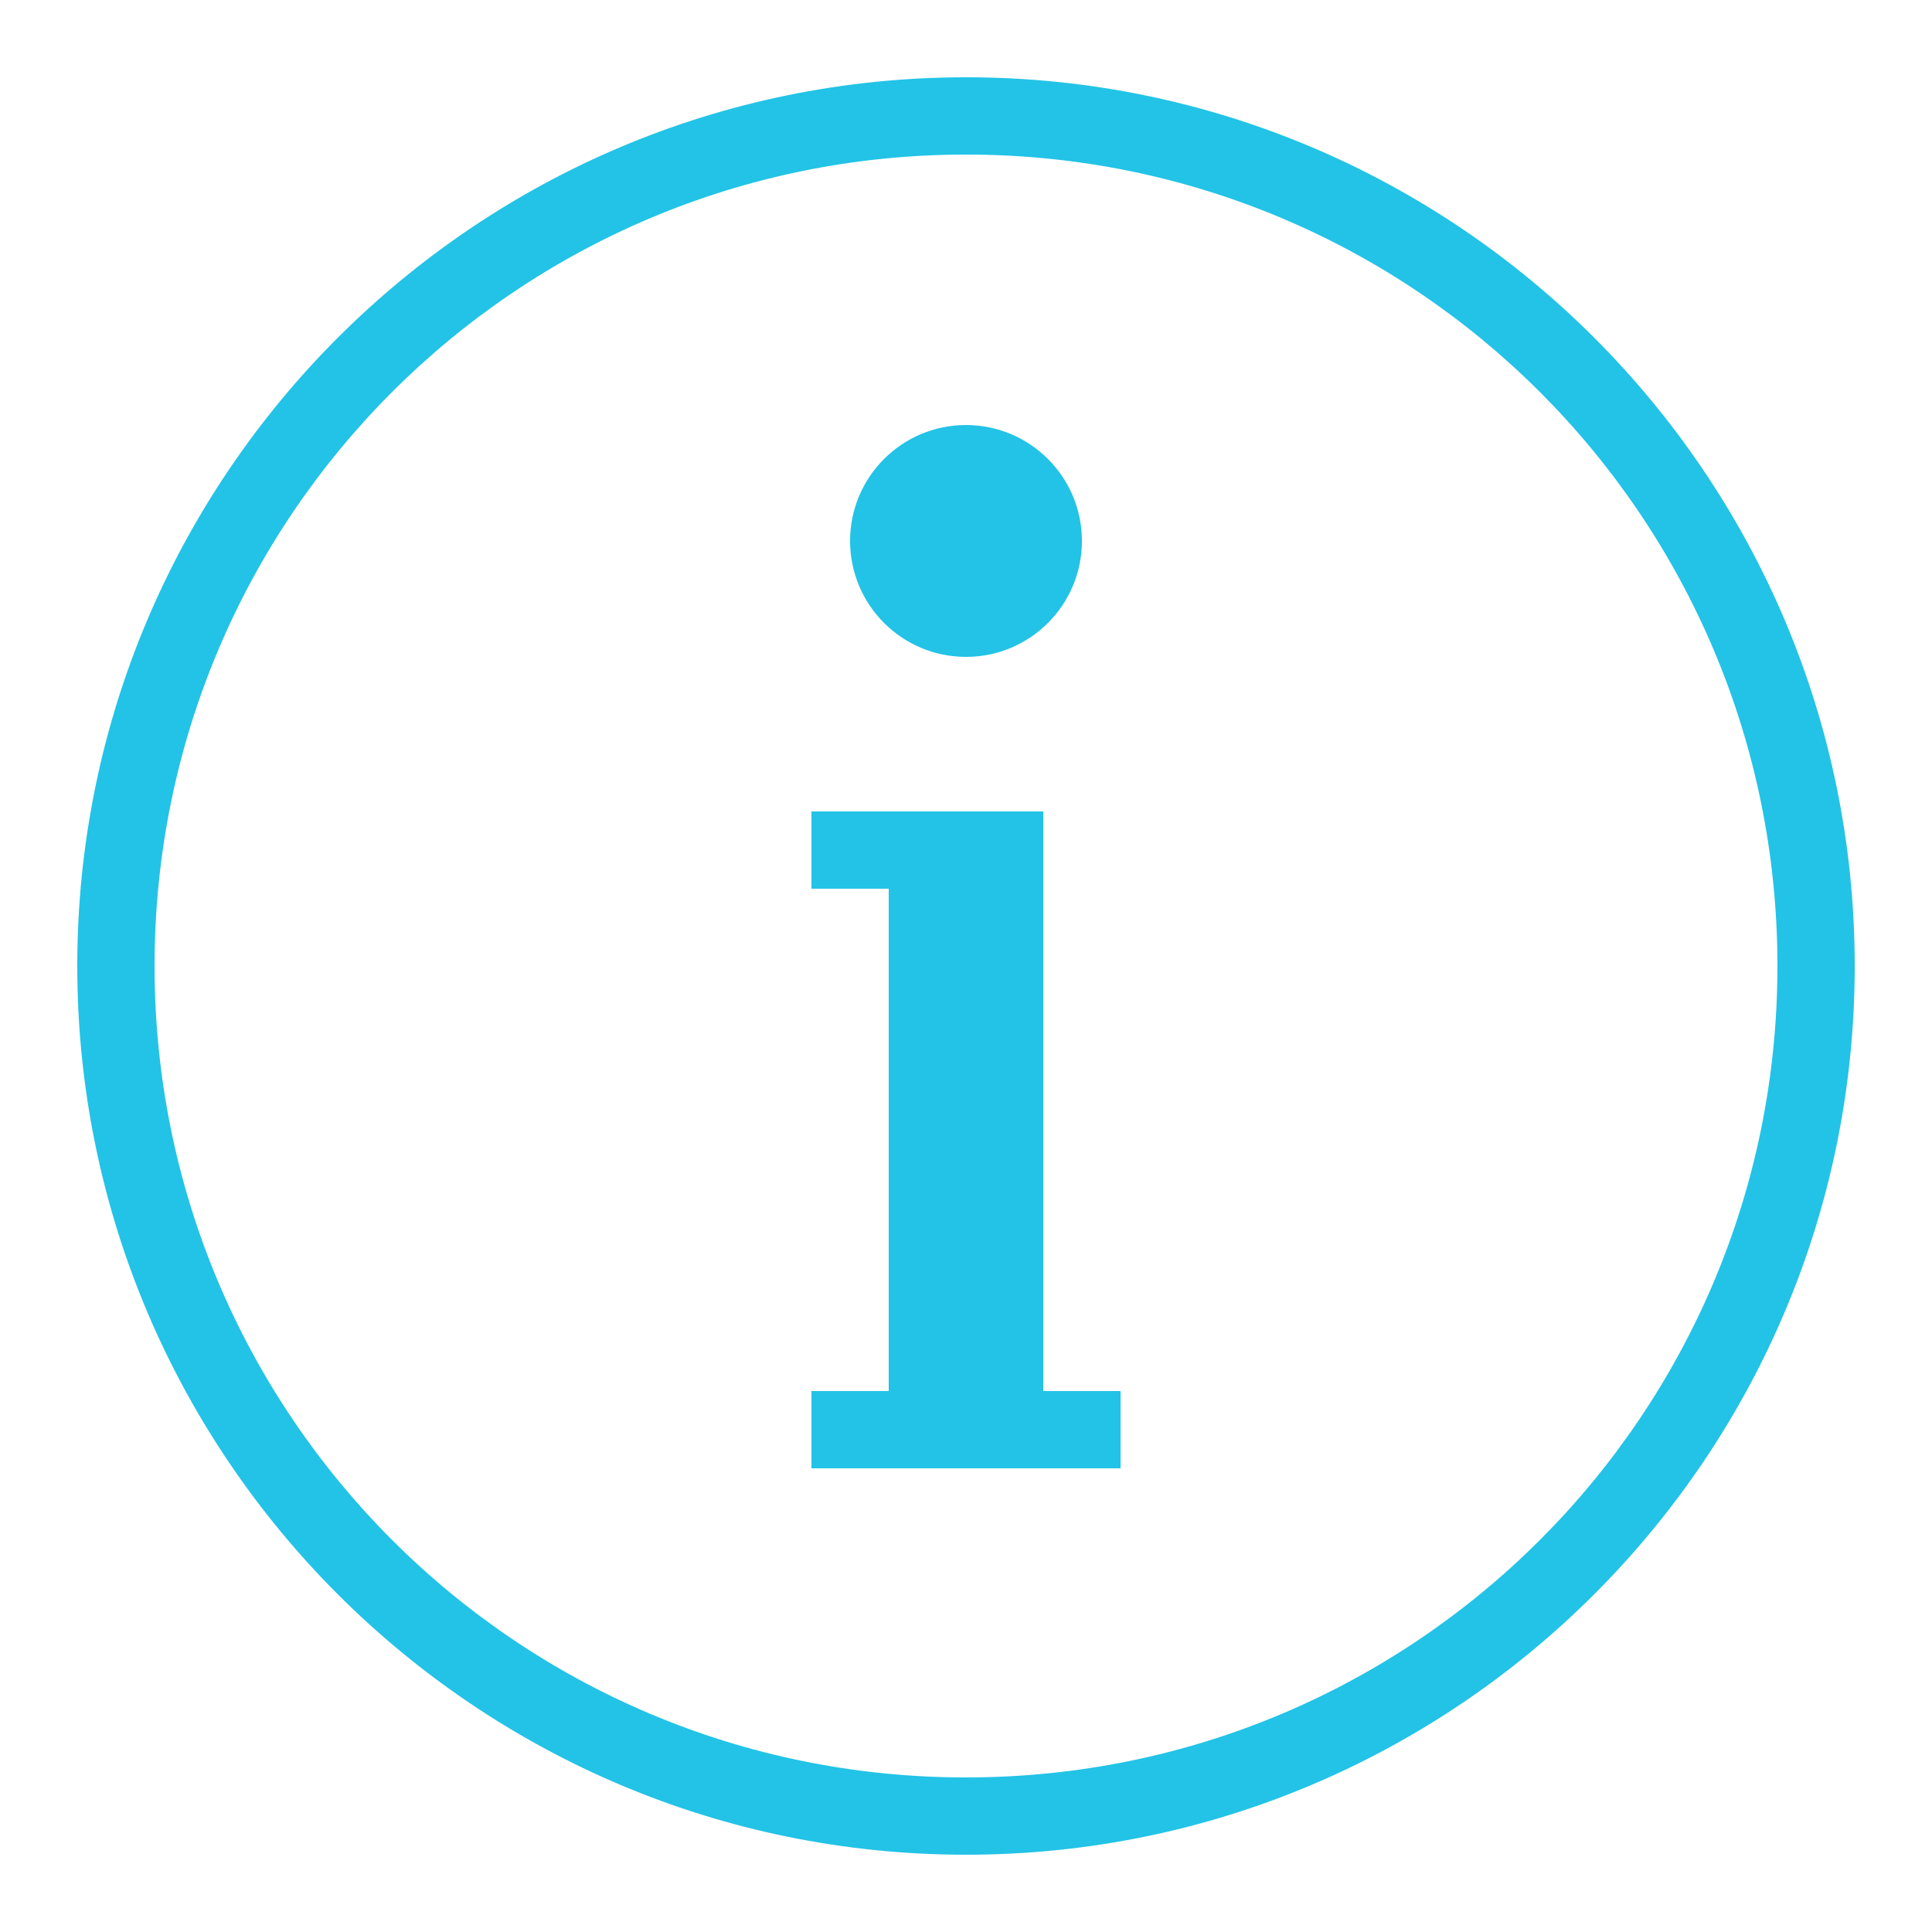
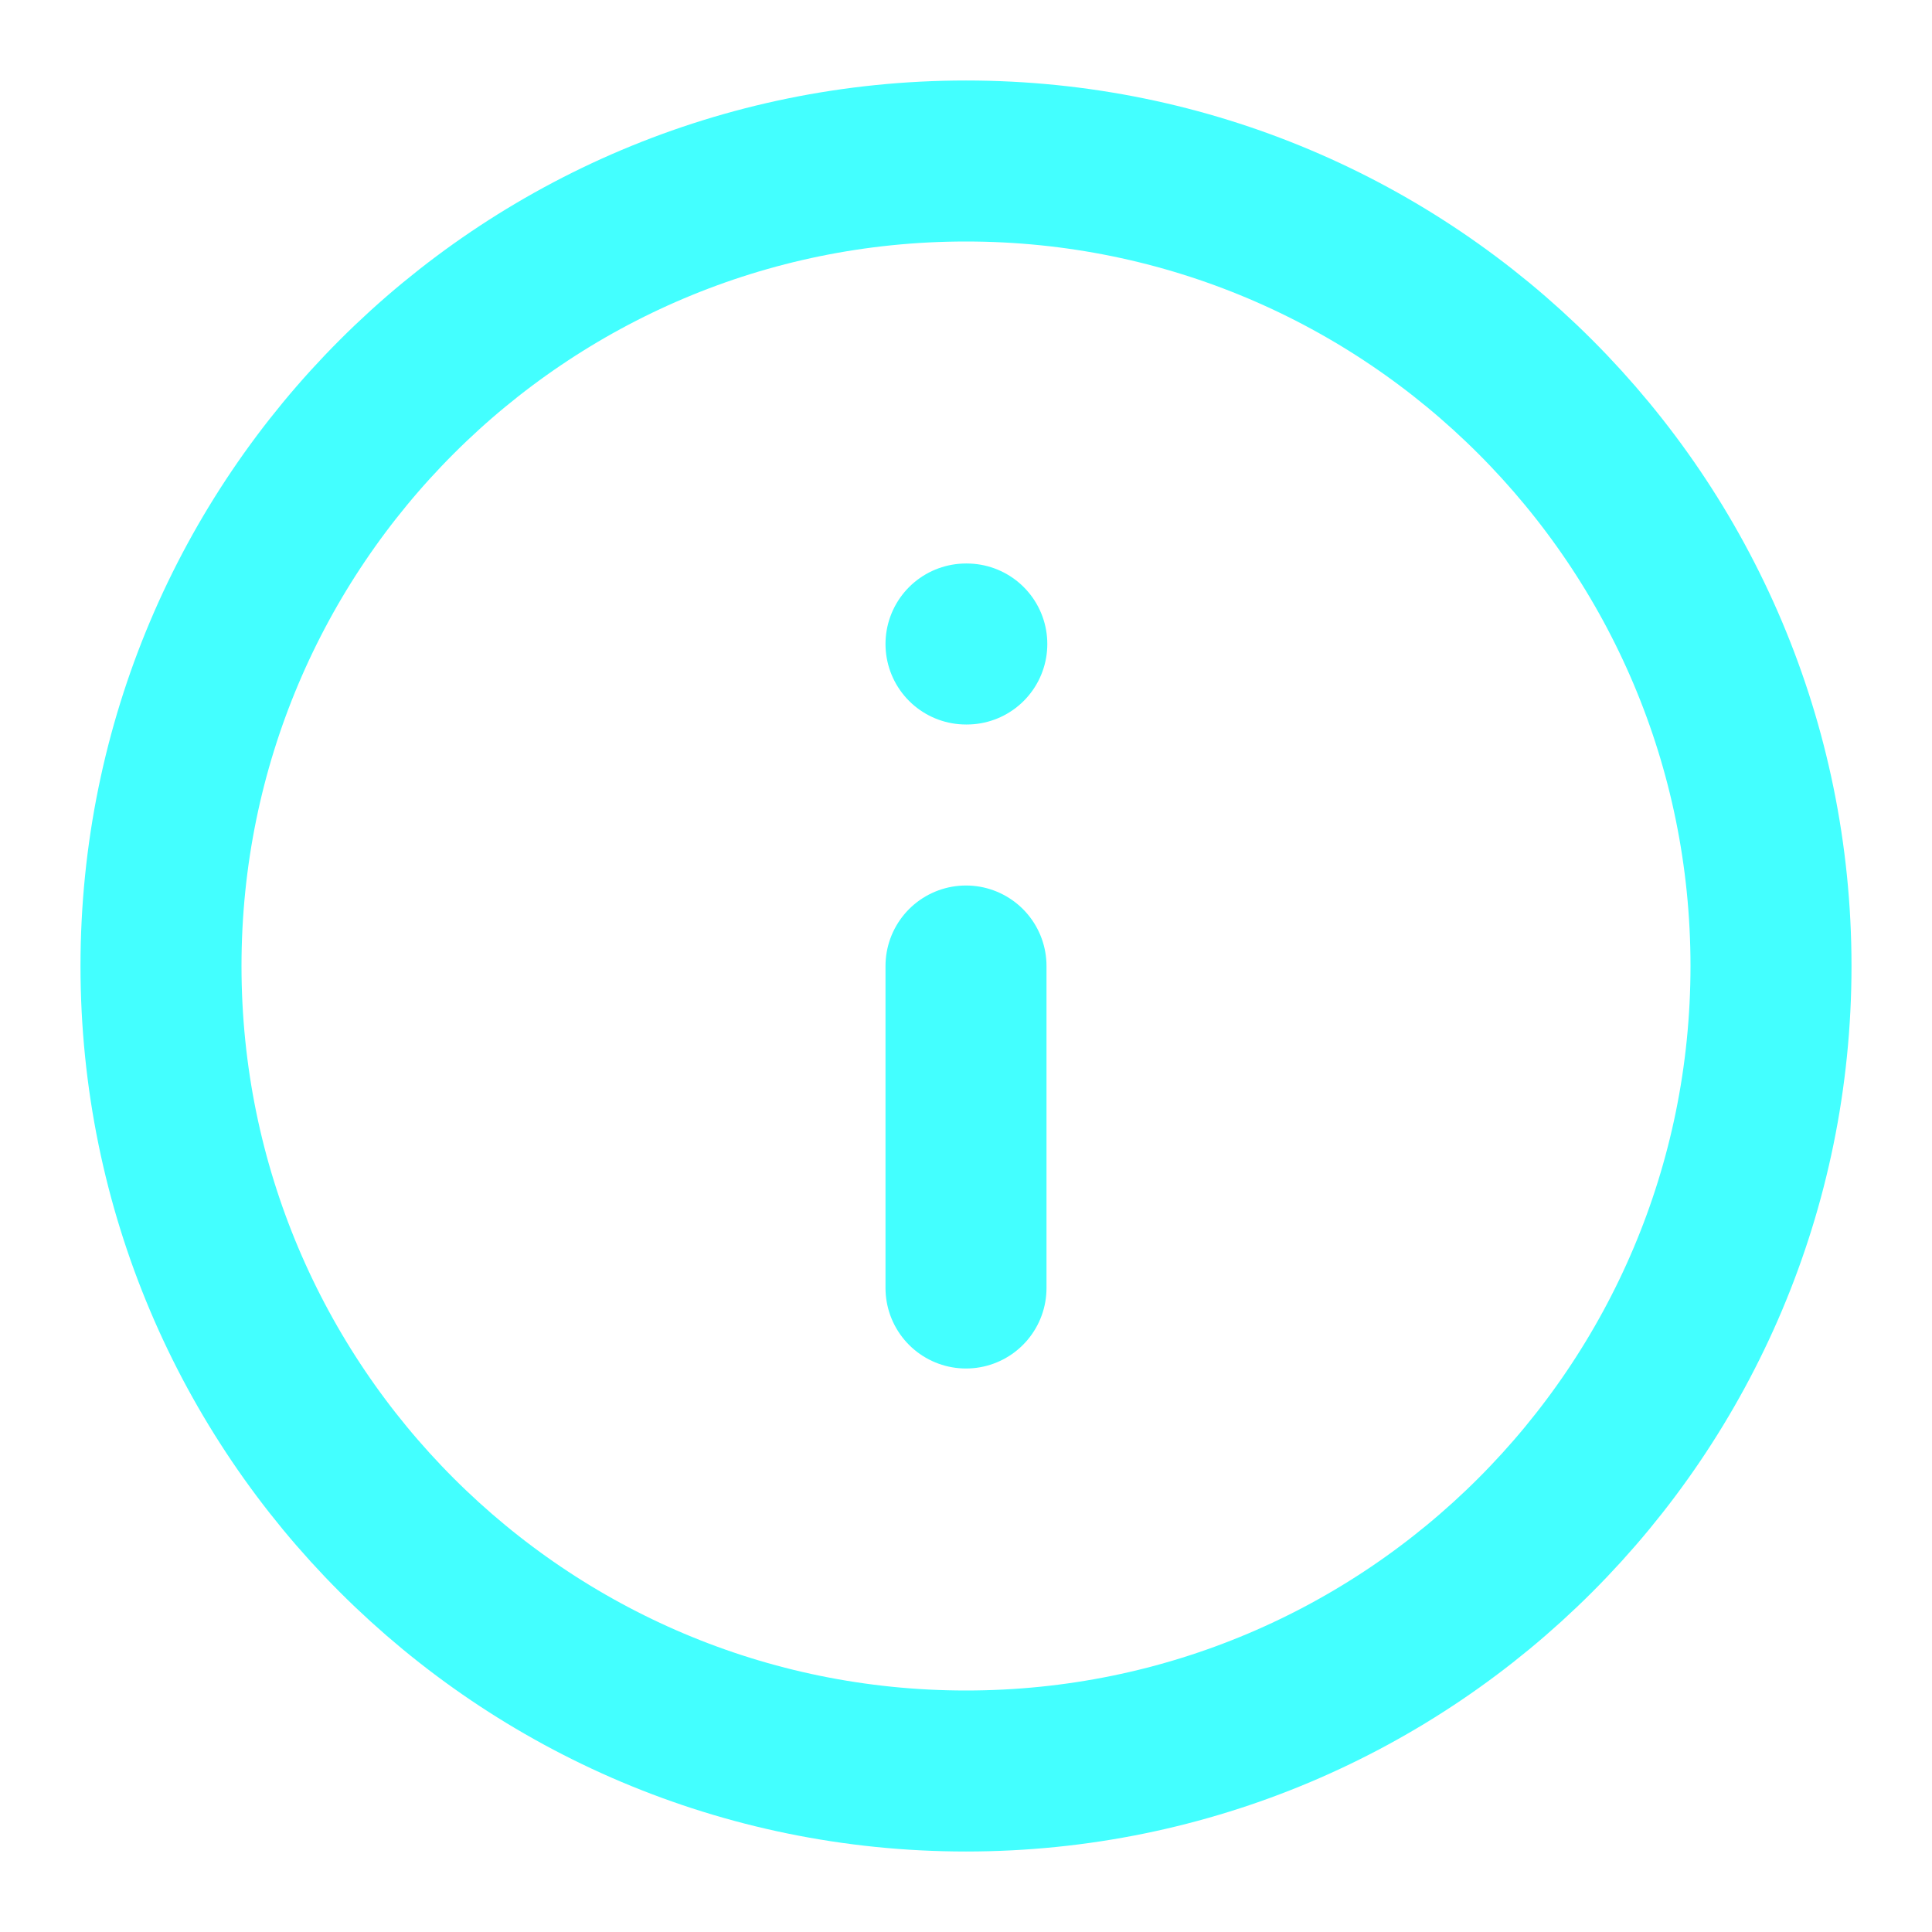
- <svg xmlns="http://www.w3.org/2000/svg" fill="#22C3E6" viewBox="0 0 50 50" width="50px" height="50px">
-   <path d="M 25 2 C 12.309 2 2 12.309 2 25 C 2 37.691 12.309 48 25 48 C 37.691 48 48 37.691 48 25 C 48 12.309 37.691 2 25 2 z M 25 4 C 36.61 4 46 13.39 46 25 C 46 36.61 36.61 46 25 46 C 13.39 46 4 36.61 4 25 C 4 13.39 13.39 4 25 4 z M 25 11 A 3 3 0 0 0 22 14 A 3 3 0 0 0 25 17 A 3 3 0 0 0 28 14 A 3 3 0 0 0 25 11 z M 21 21 L 21 23 L 22 23 L 23 23 L 23 36 L 22 36 L 21 36 L 21 38 L 22 38 L 23 38 L 27 38 L 28 38 L 29 38 L 29 36 L 28 36 L 27 36 L 27 21 L 26 21 L 22 21 L 21 21 z" />
+ <svg xmlns="http://www.w3.org/2000/svg" width="24" height="24" viewBox="0 0 24 24" fill="none" stroke="rgb(67,255,255)" stroke-width="2" stroke-linecap="round" stroke-linejoin="round" class="feather feather-info">
+   <circle cx="12" cy="12" r="10" />
+   <line x1="12" y1="16" x2="12" y2="12" />
+   <line x1="12" y1="8" x2="12.01" y2="8" />
</svg>
